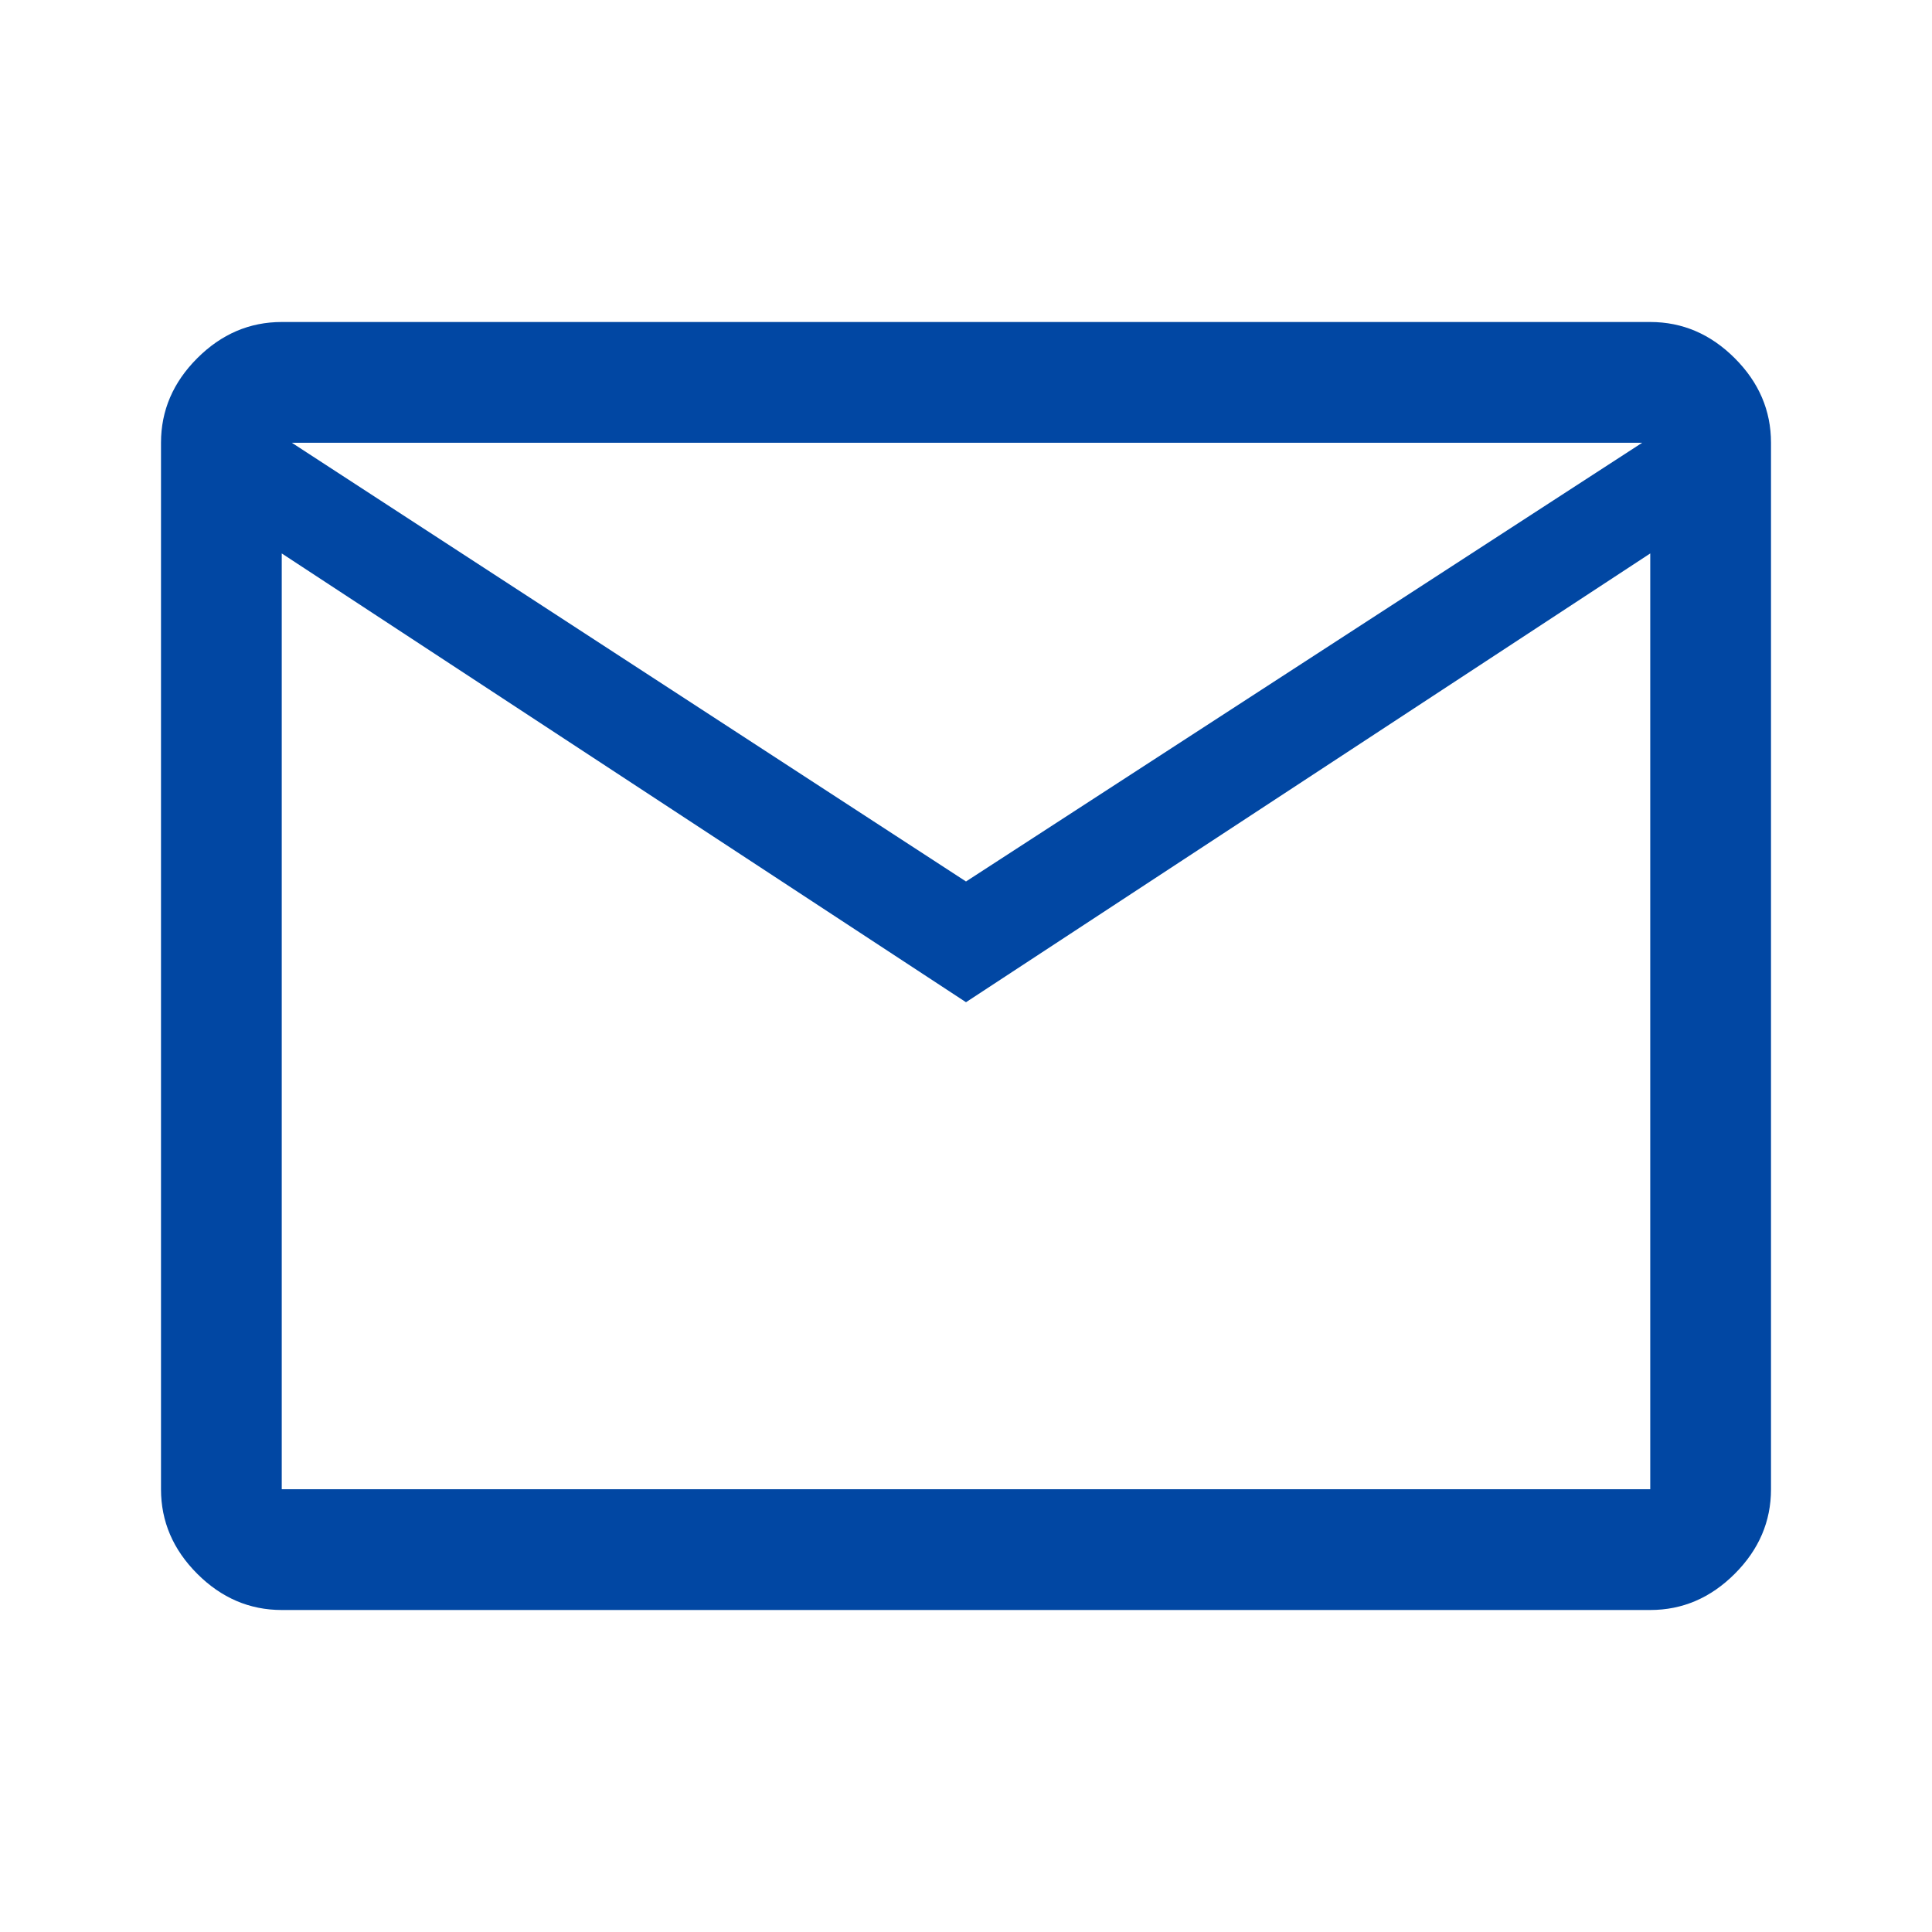
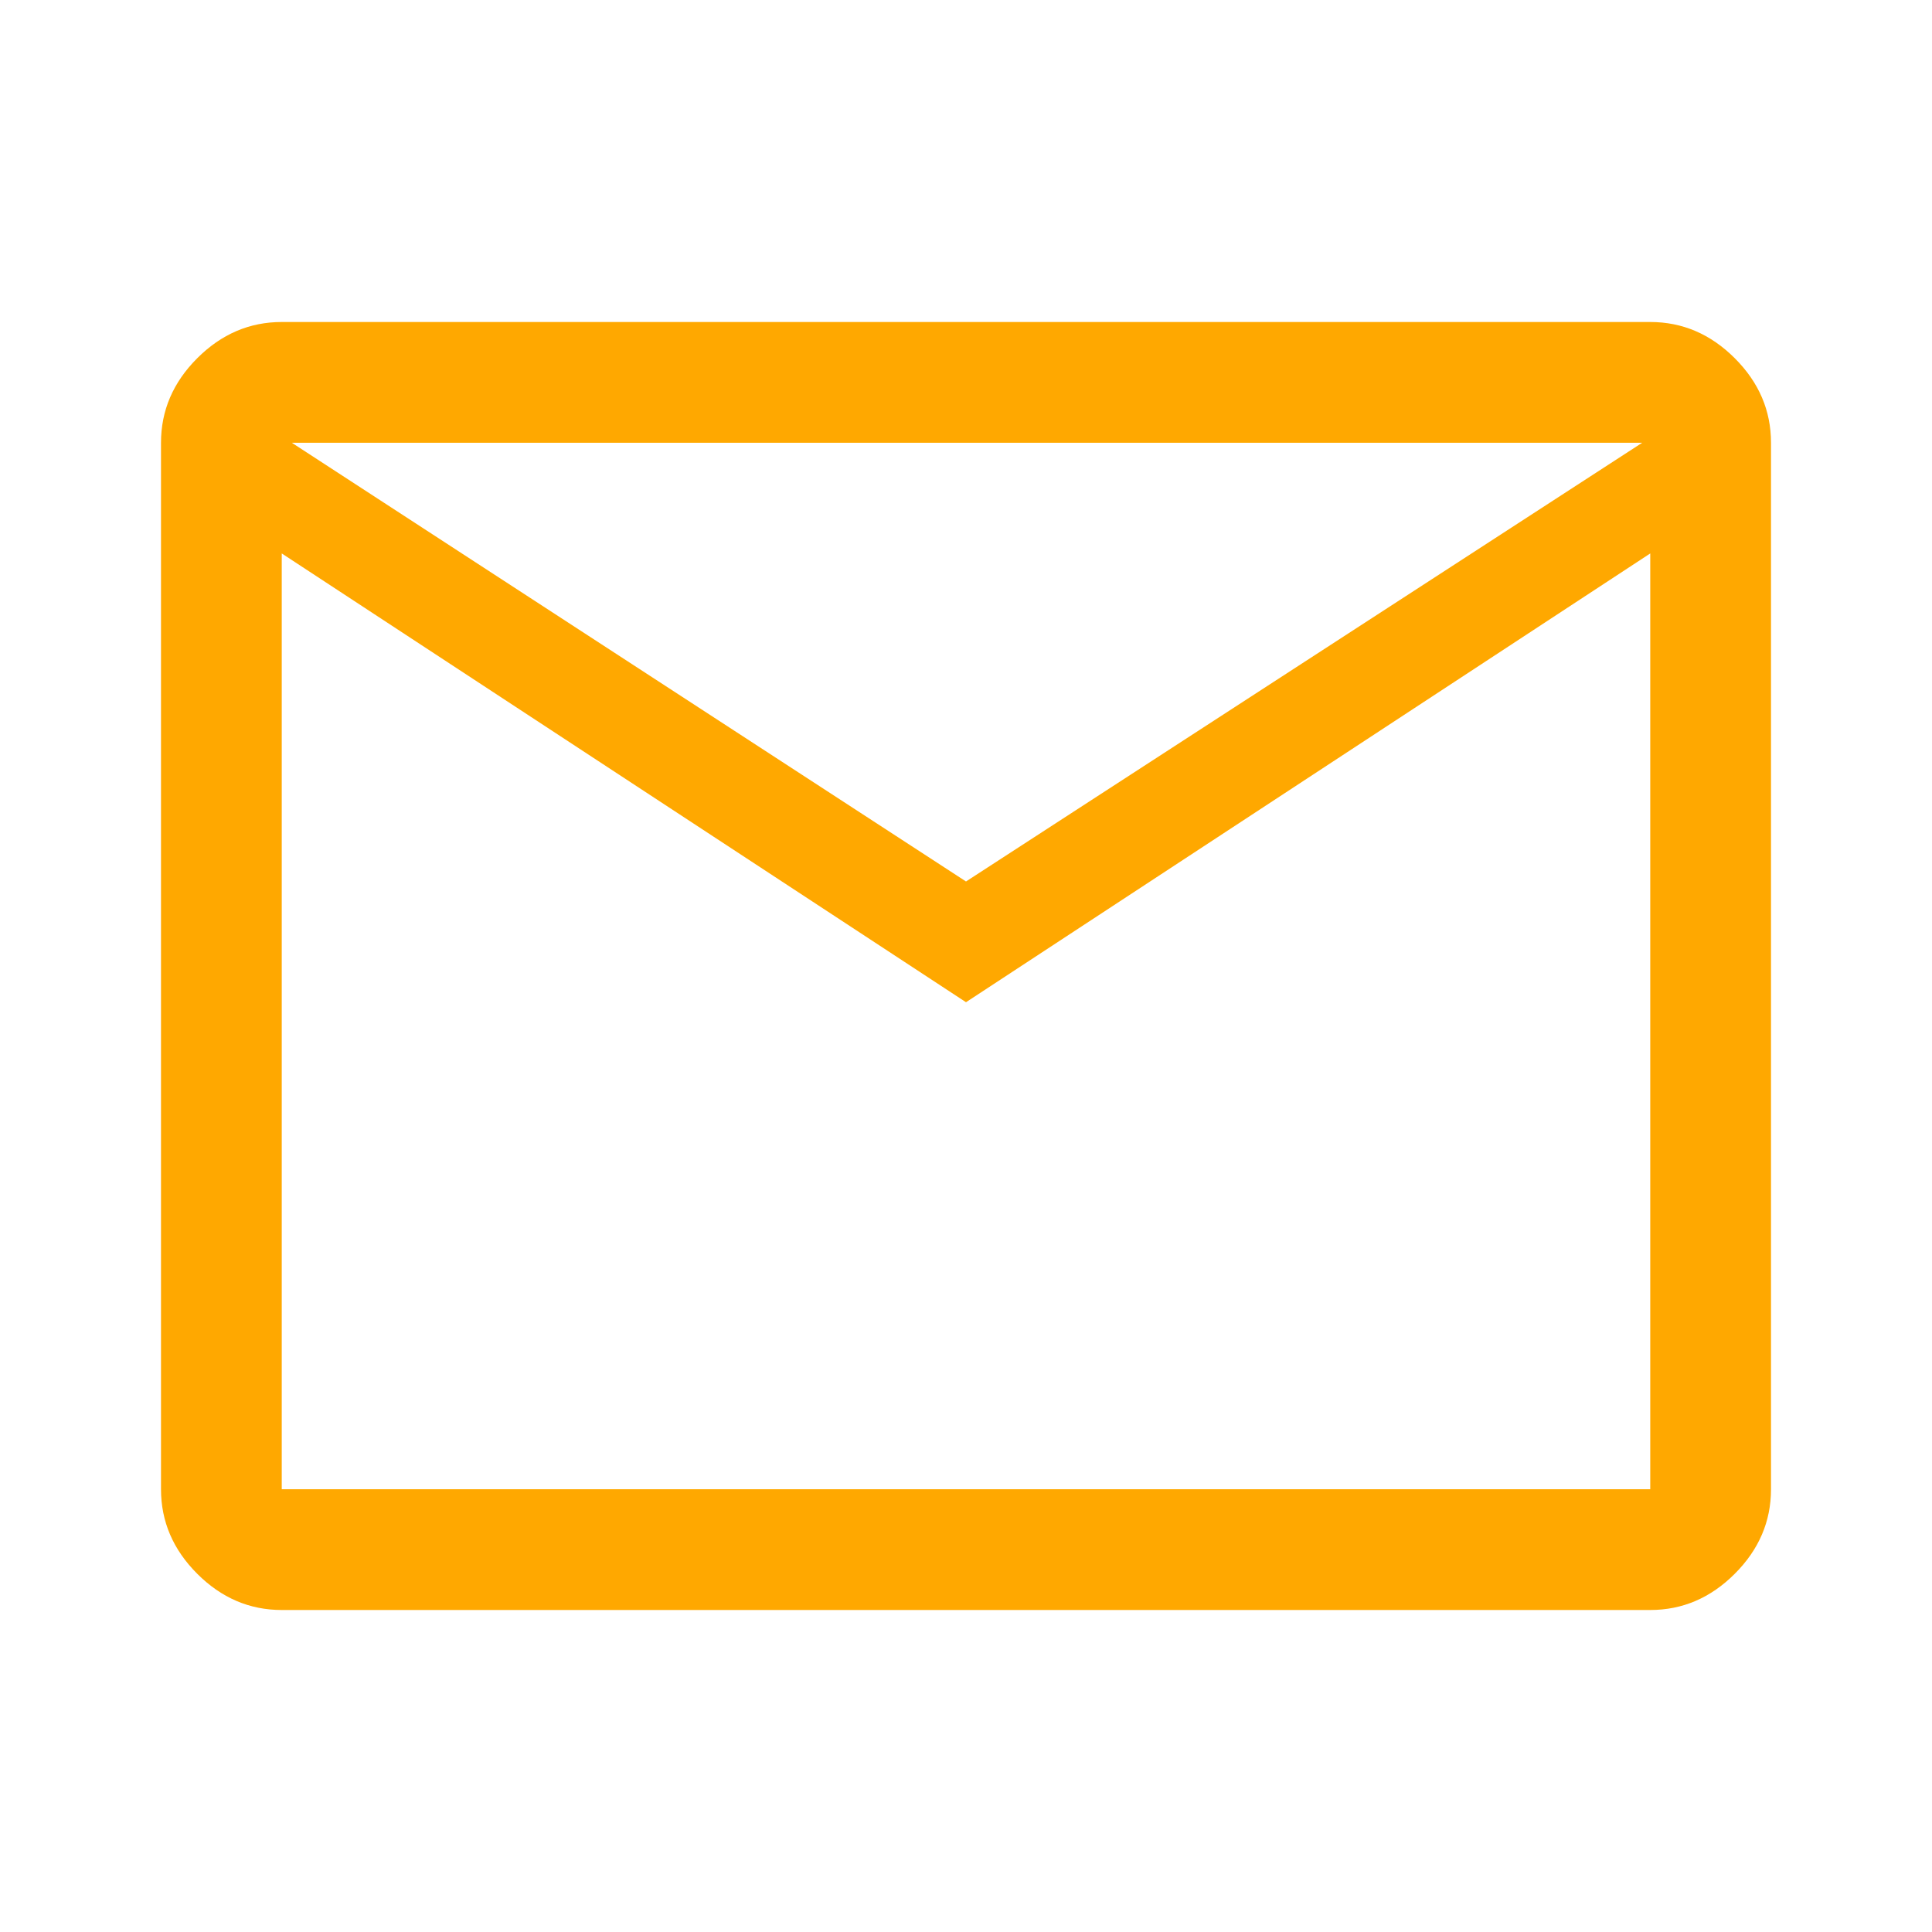
<svg xmlns="http://www.w3.org/2000/svg" height="48" viewBox="0 -960 960 960" width="48">
-   <path fill="rgb(1, 71, 163)" d="M140-160q-24 0-42-18t-18-42v-520q0-24 18-42t42-18h680q24 0 42 18t18 42v520q0 24-18 42t-42 18H140Zm340-302L140-685v465h680v-465L480-462Zm0-60 336-218H145l335 218ZM140-685v-55 520-465Z" />
+   <path fill="rgb(255, 168, 0)" d="M140-160q-24 0-42-18t-18-42v-520q0-24 18-42t42-18h680q24 0 42 18t18 42v520q0 24-18 42t-42 18H140Zm340-302L140-685v465h680v-465L480-462Zm0-60 336-218H145l335 218ZM140-685v-55 520-465Z" />
</svg>
